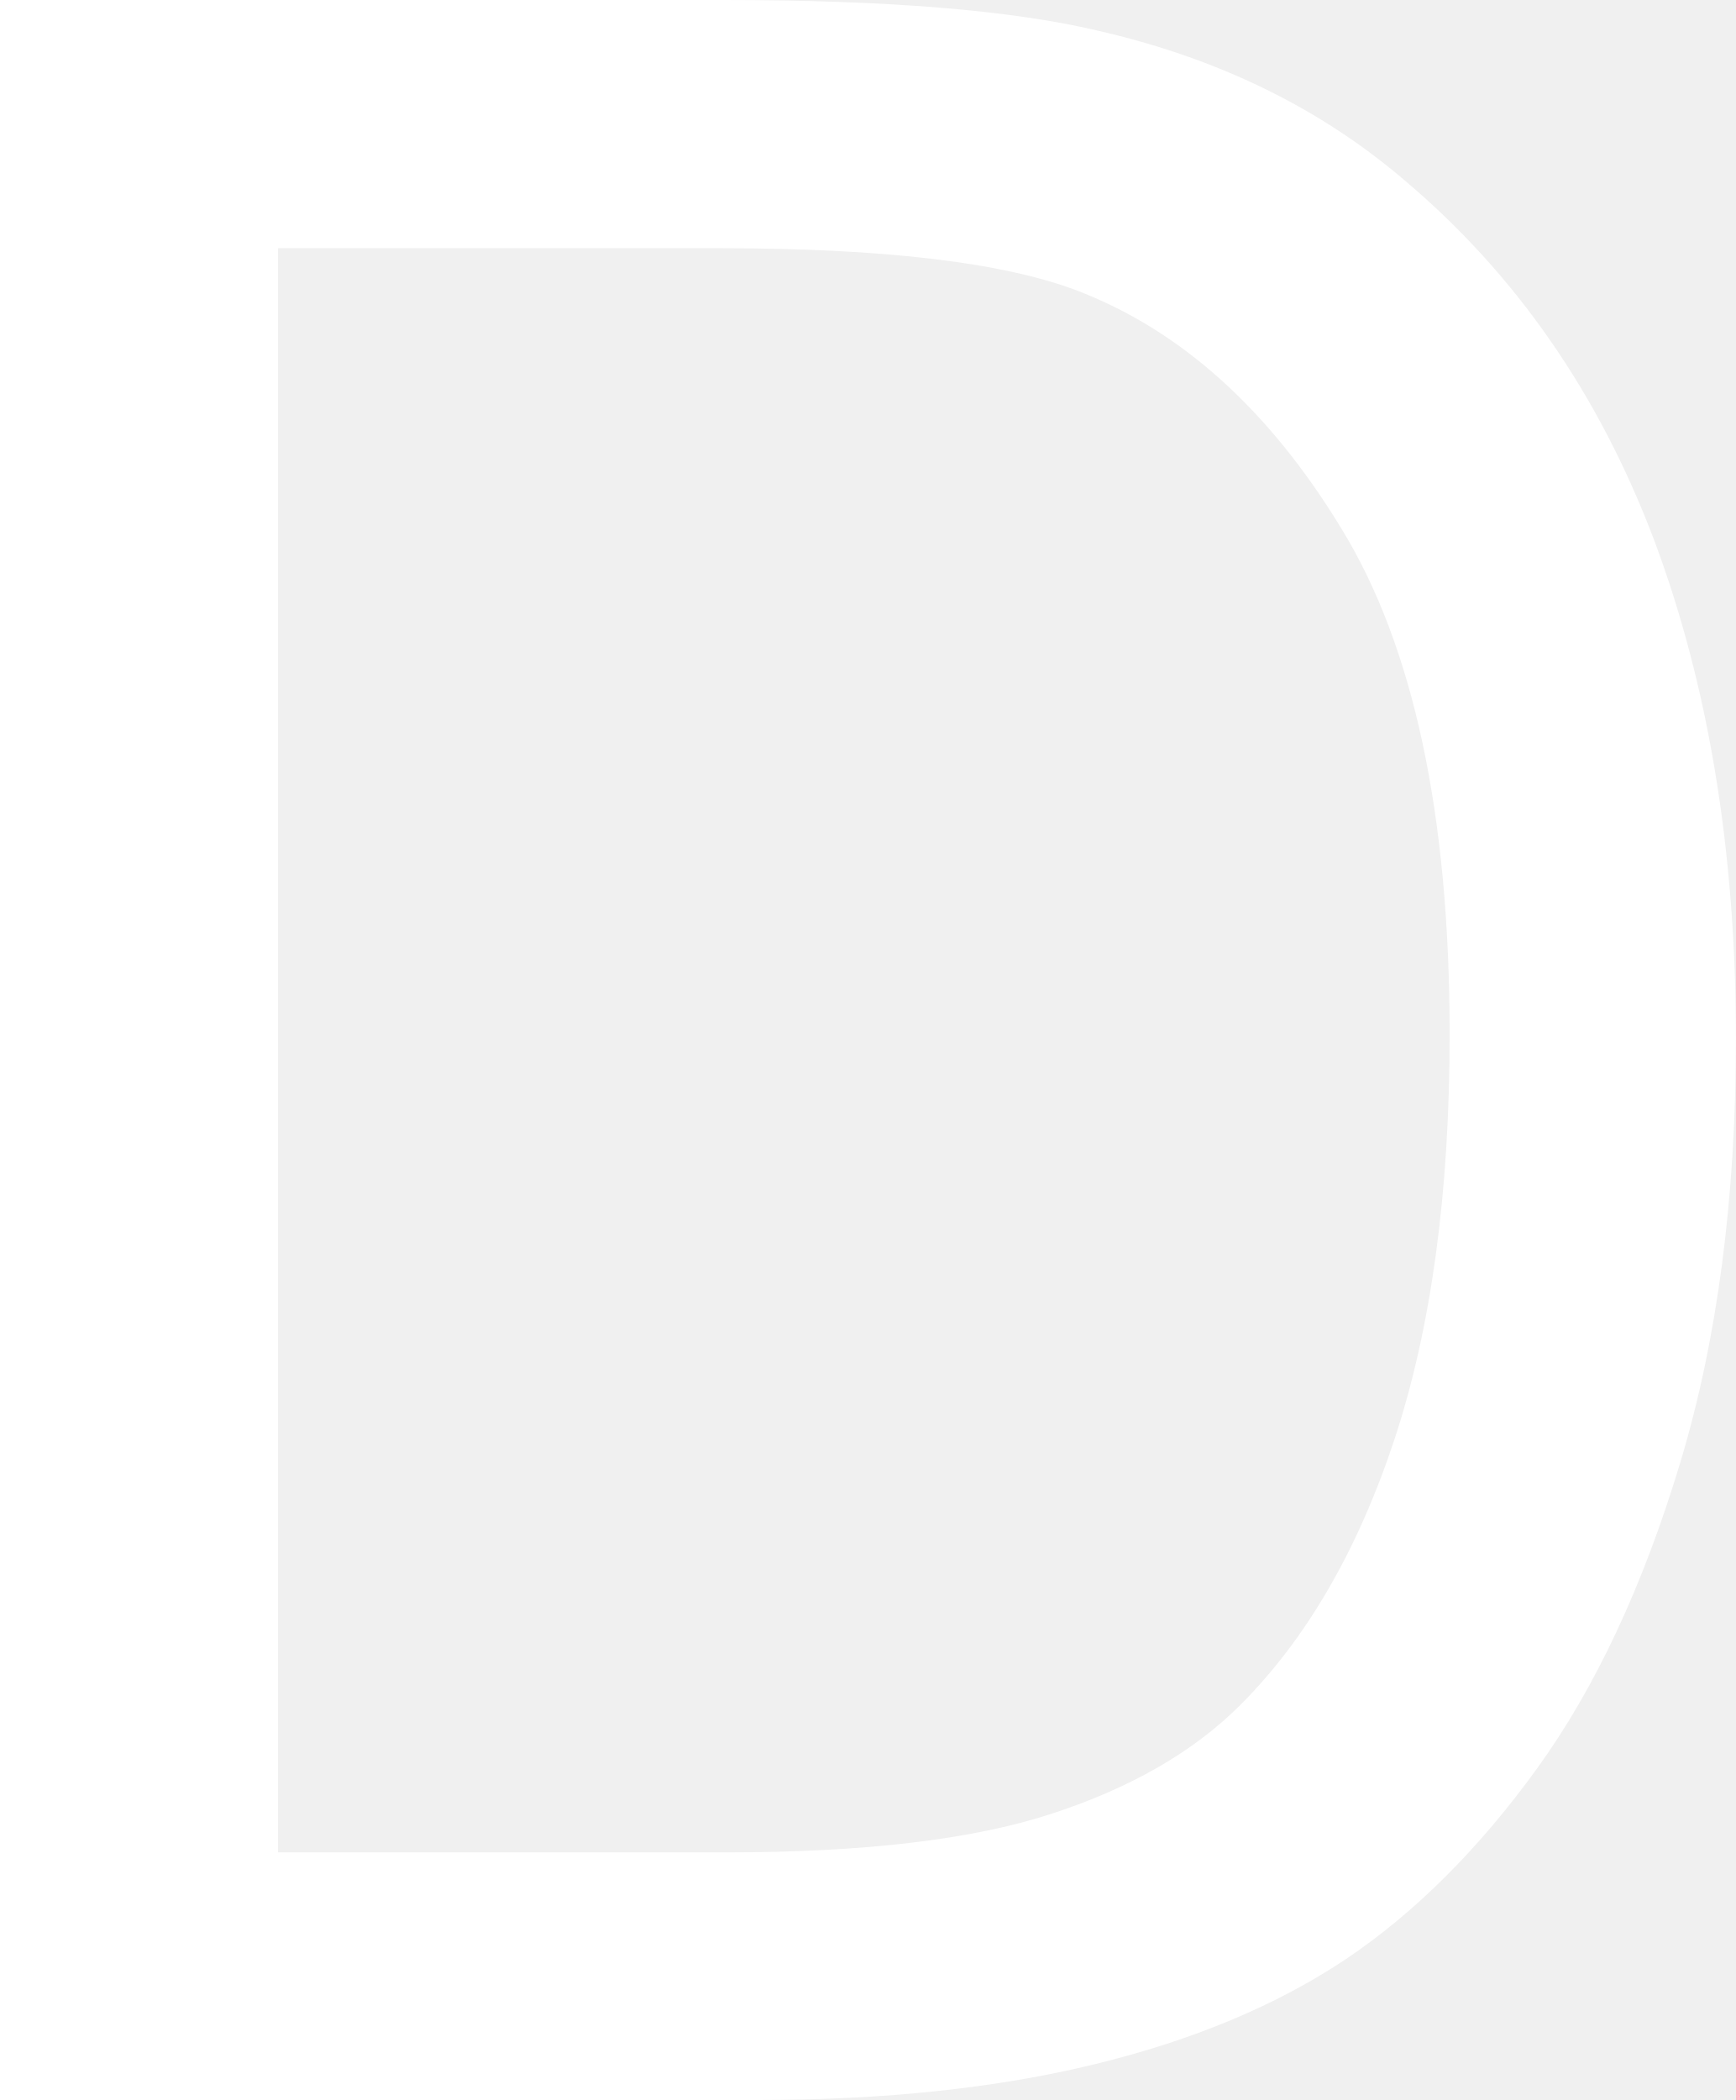
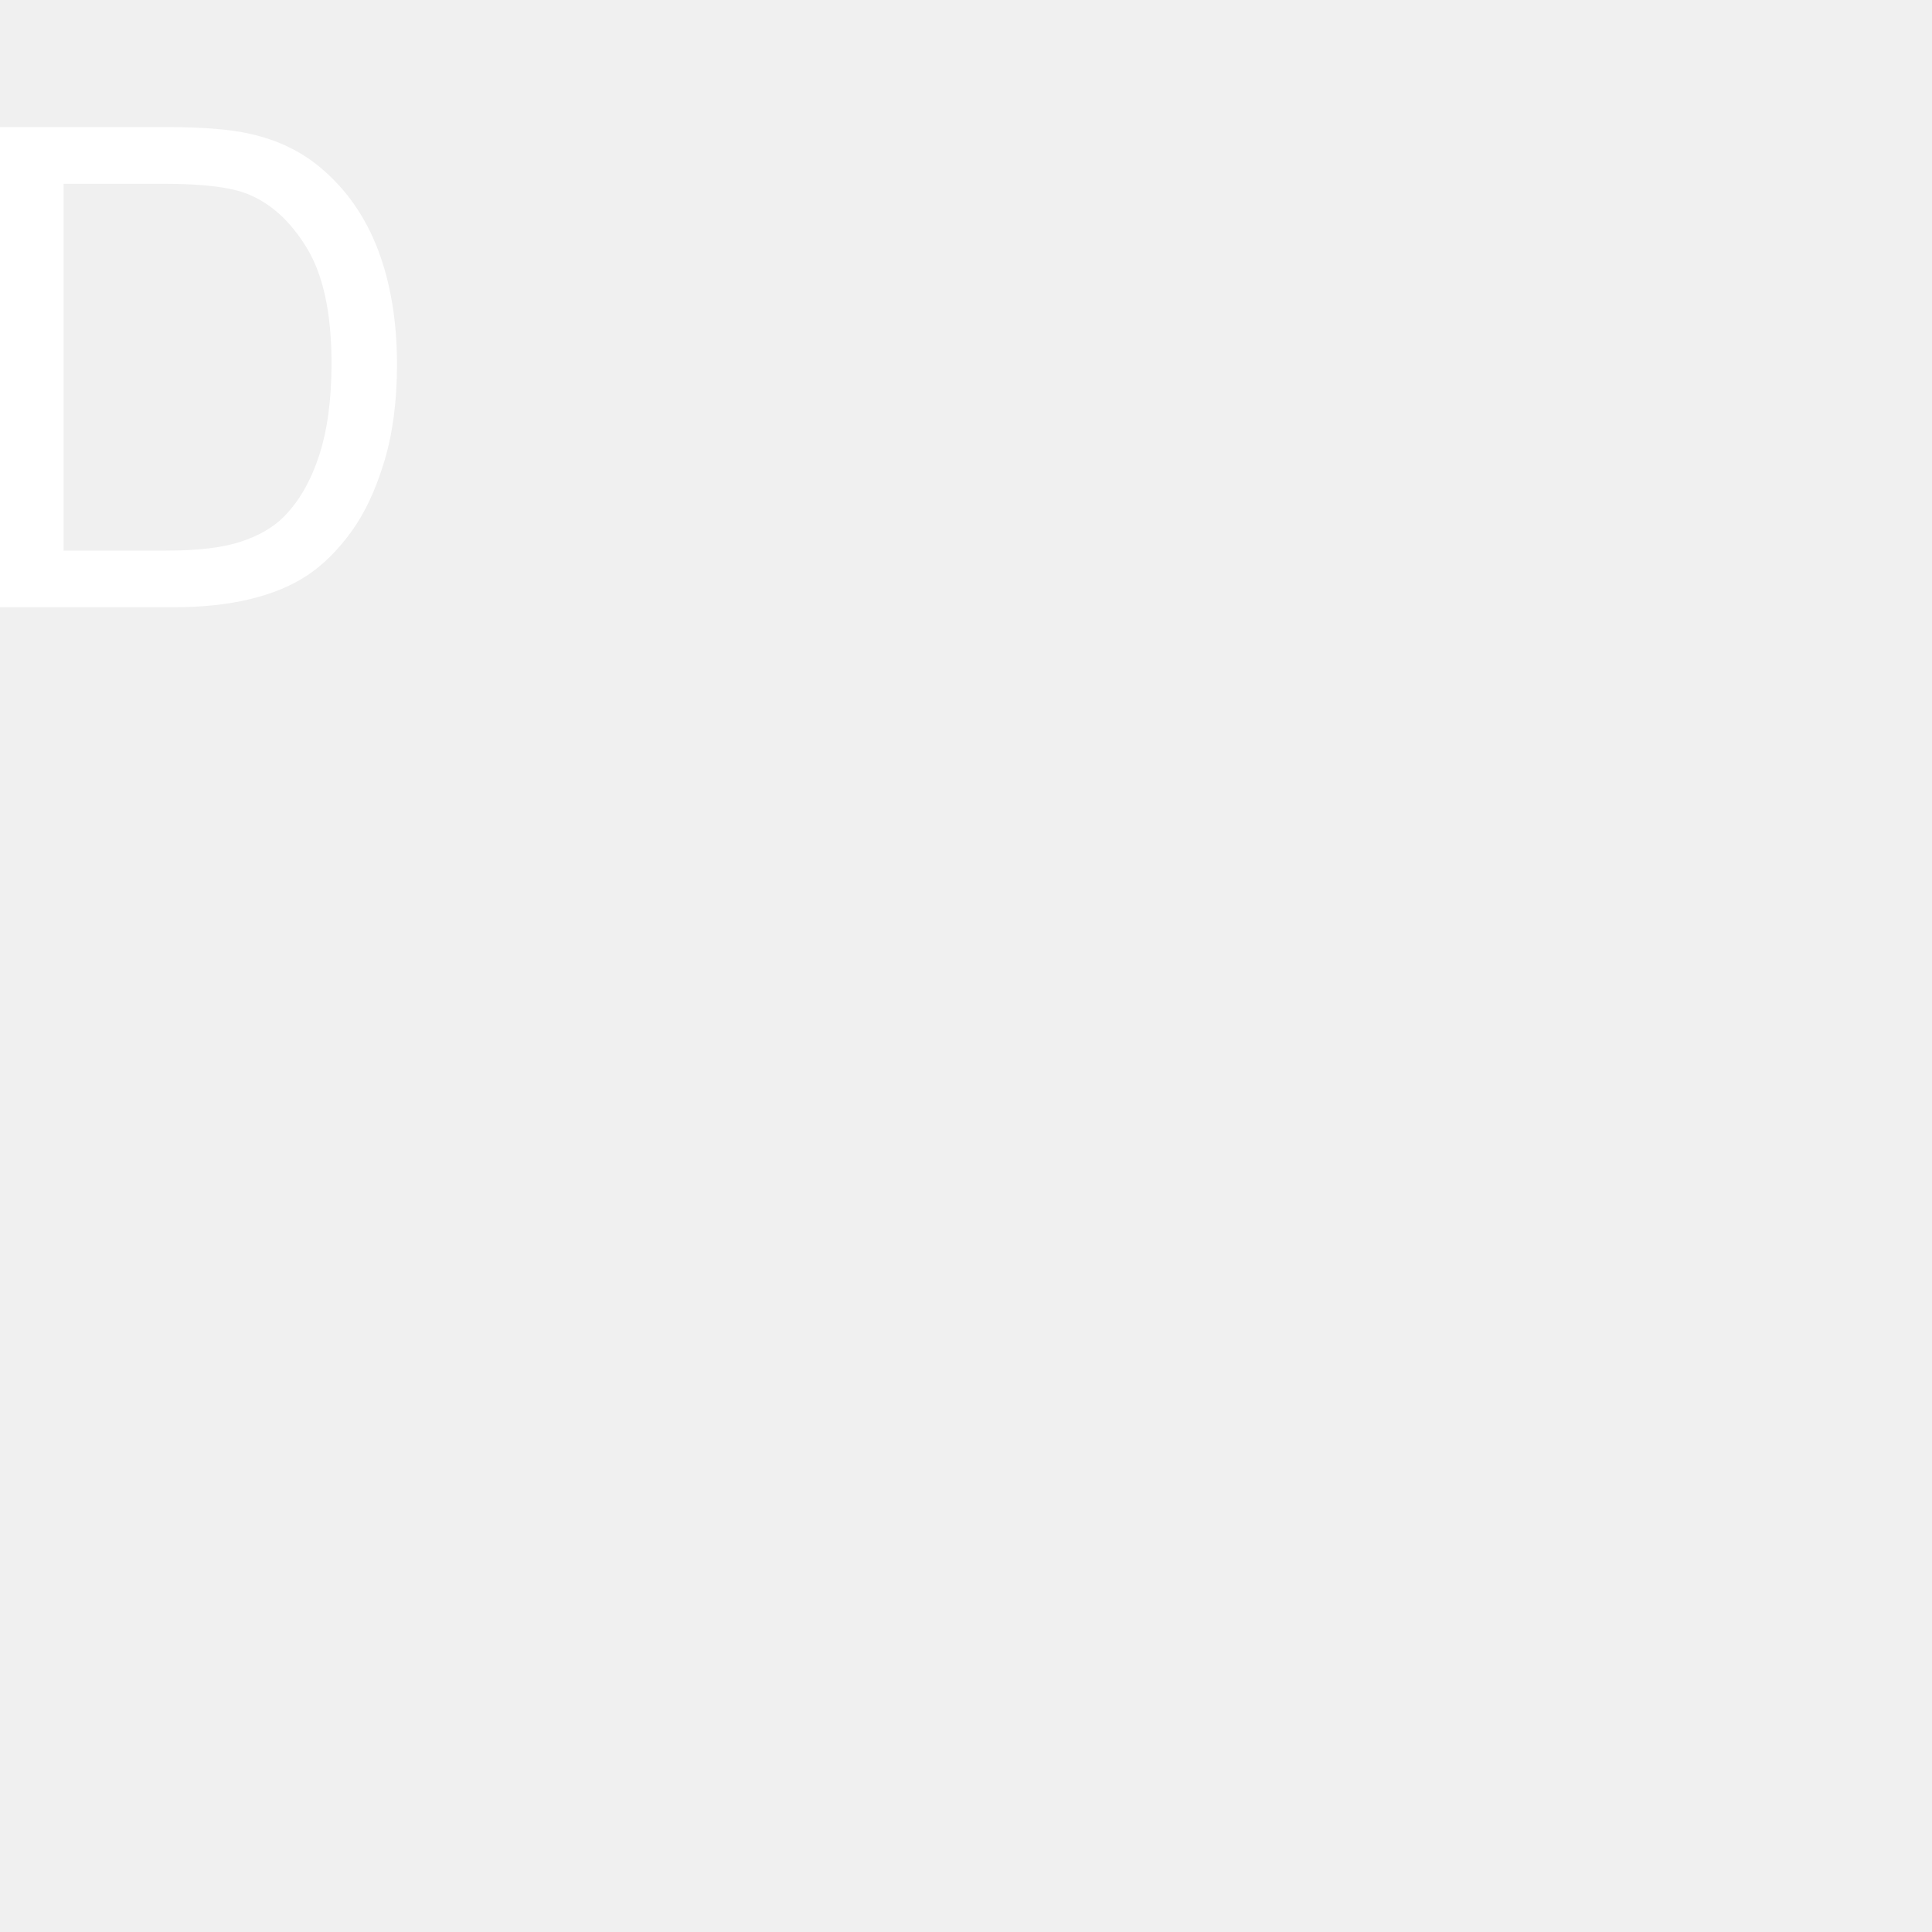
- <svg xmlns="http://www.w3.org/2000/svg" viewBox="0 9.47 29.59 35.79" data-asc="0.9052734375" width="29.59" height="35.79">
+ <svg xmlns="http://www.w3.org/2000/svg" width="144" height="144" viewBox="0 0 144 144"> data-asc="0.9052734375"&gt;
  <g fill="#ffffff">
    <g transform="translate(0, 0)">
      <path d="M0 45.26L0 9.47L12.33 9.47Q16.50 9.47 18.70 9.99Q21.78 10.69 23.95 12.55Q26.78 14.94 28.19 18.66Q29.59 22.39 29.59 27.17Q29.59 31.25 28.64 34.40Q27.69 37.55 26.20 39.61Q24.71 41.67 22.94 42.86Q21.17 44.04 18.66 44.65Q16.16 45.26 12.92 45.26L0 45.26M4.74 41.04L12.38 41.04Q15.92 41.04 17.93 40.38Q19.95 39.72 21.14 38.53Q22.83 36.84 23.77 34.00Q24.71 31.15 24.71 27.10Q24.71 21.48 22.86 18.47Q21.02 15.45 18.38 14.43Q16.48 13.70 12.26 13.70L4.74 13.70L4.74 41.04Z" />
    </g>
  </g>
</svg>
